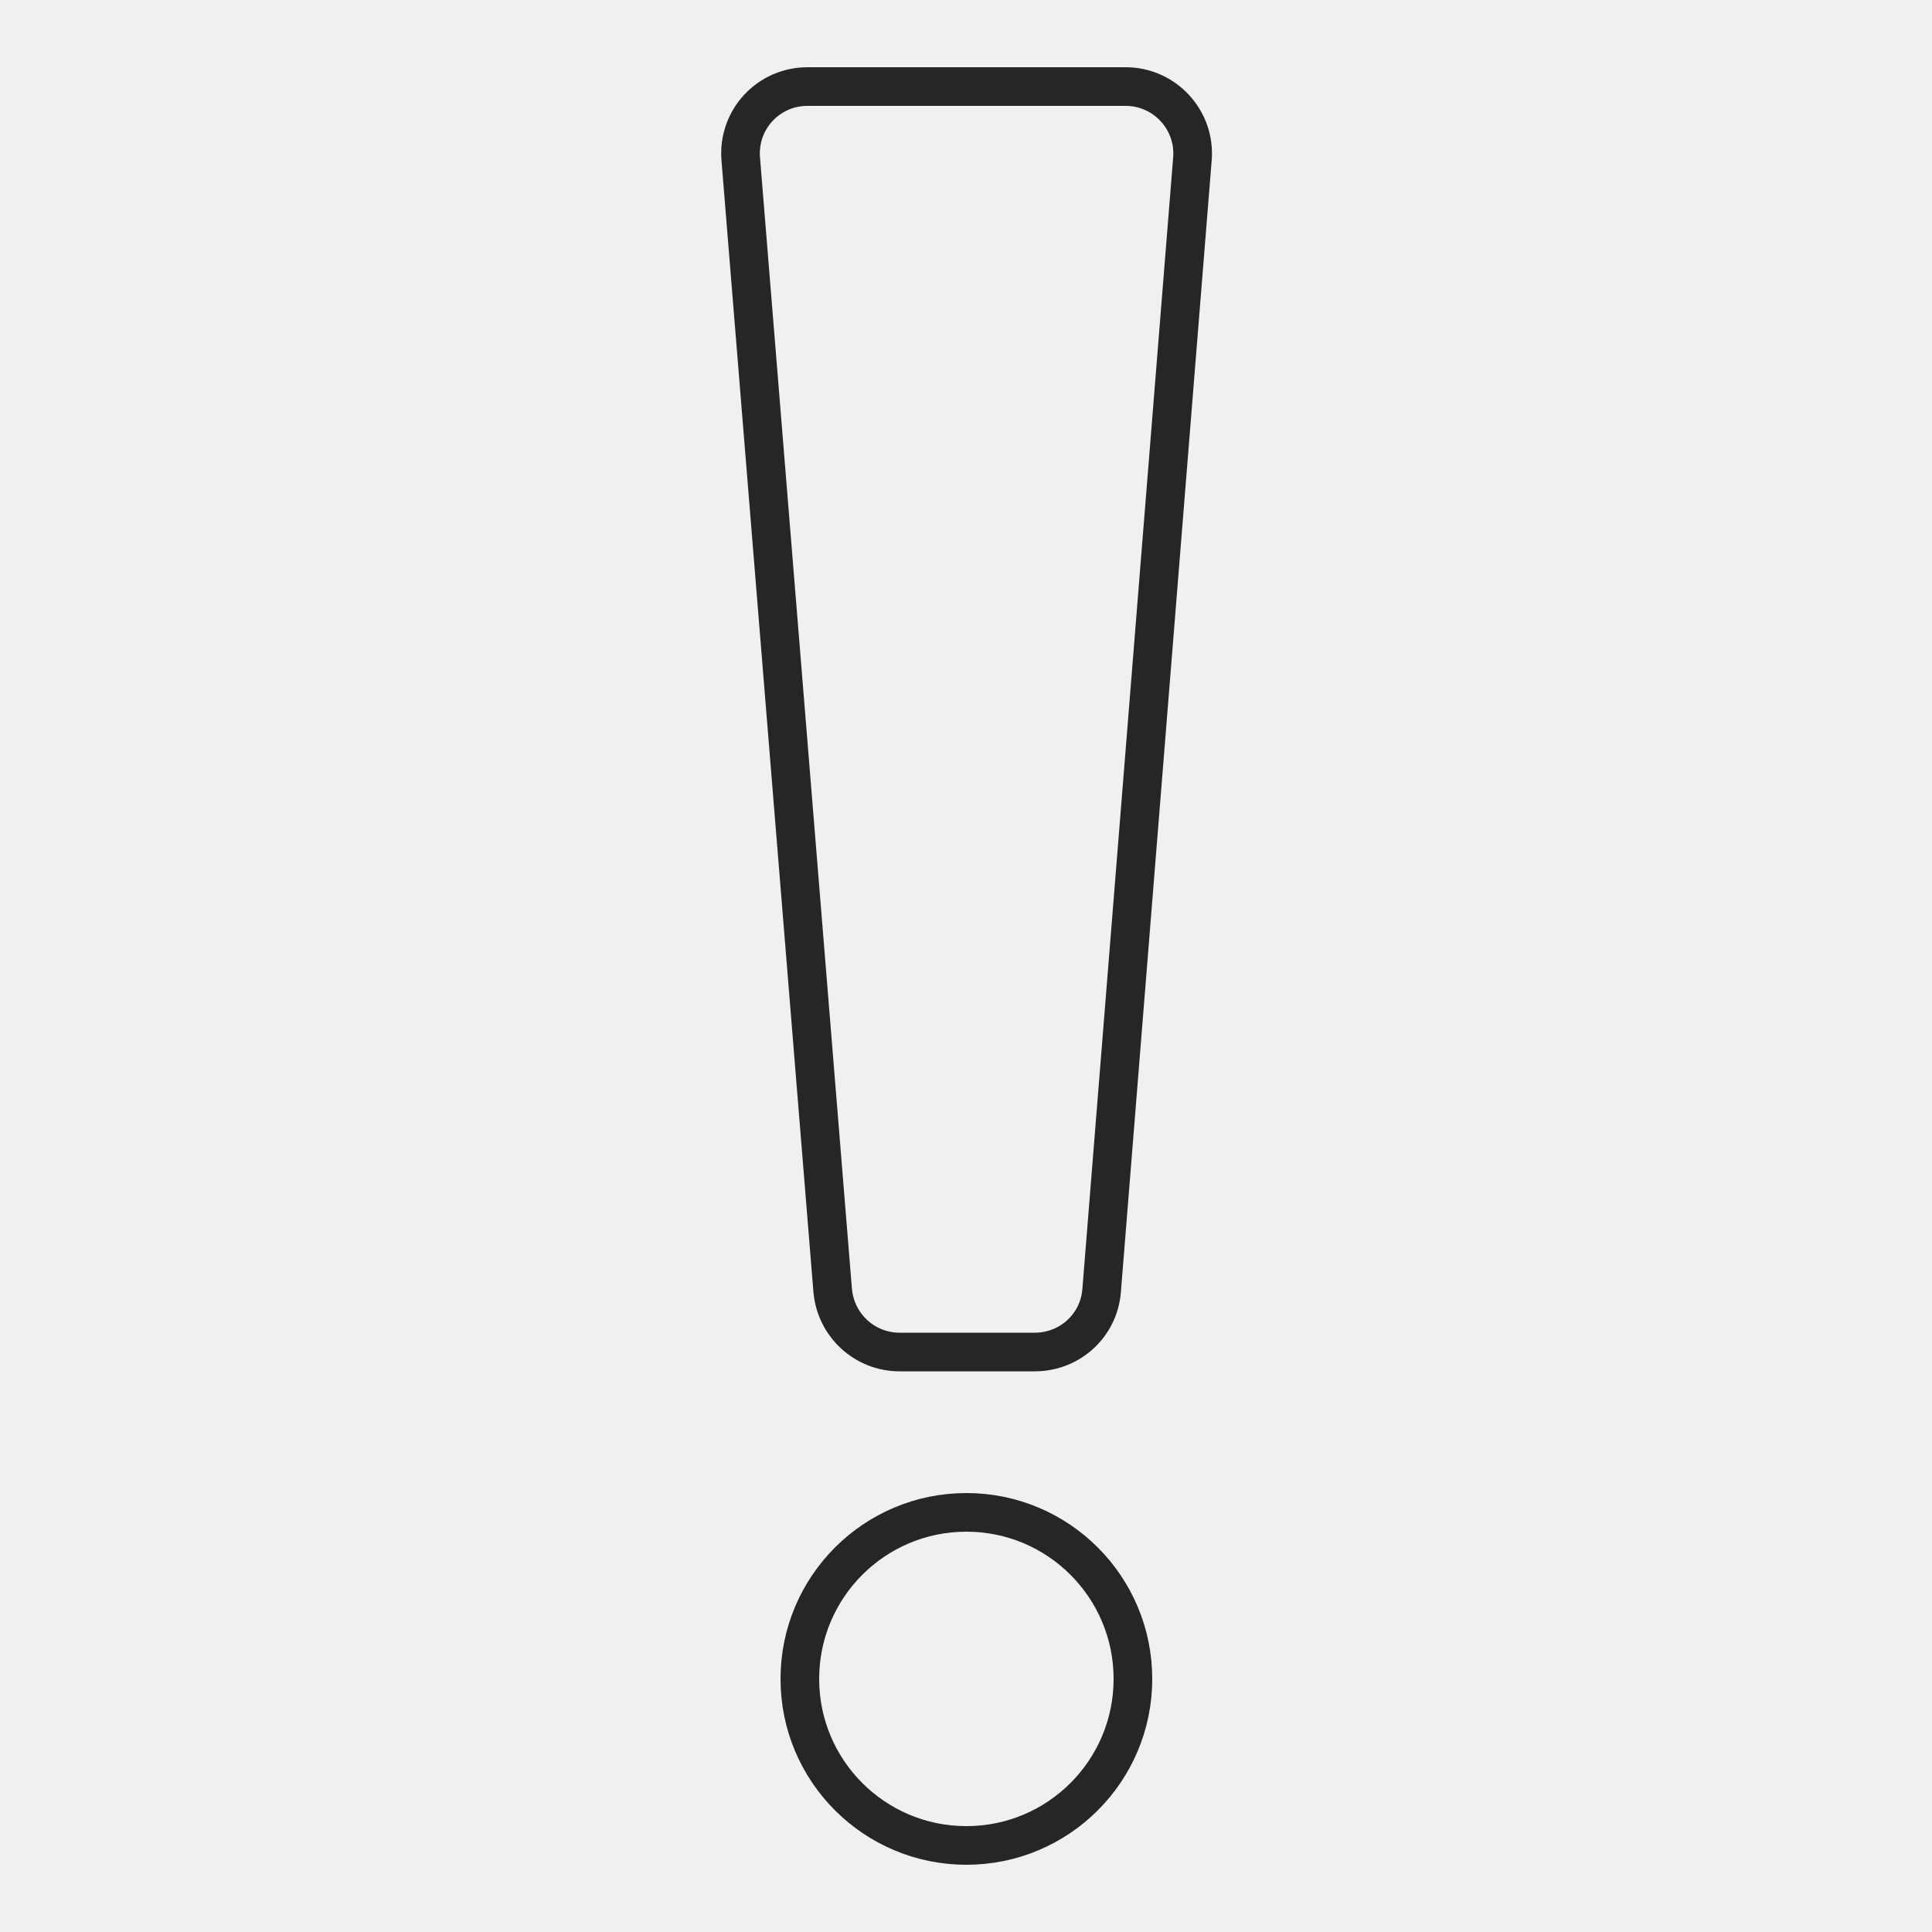
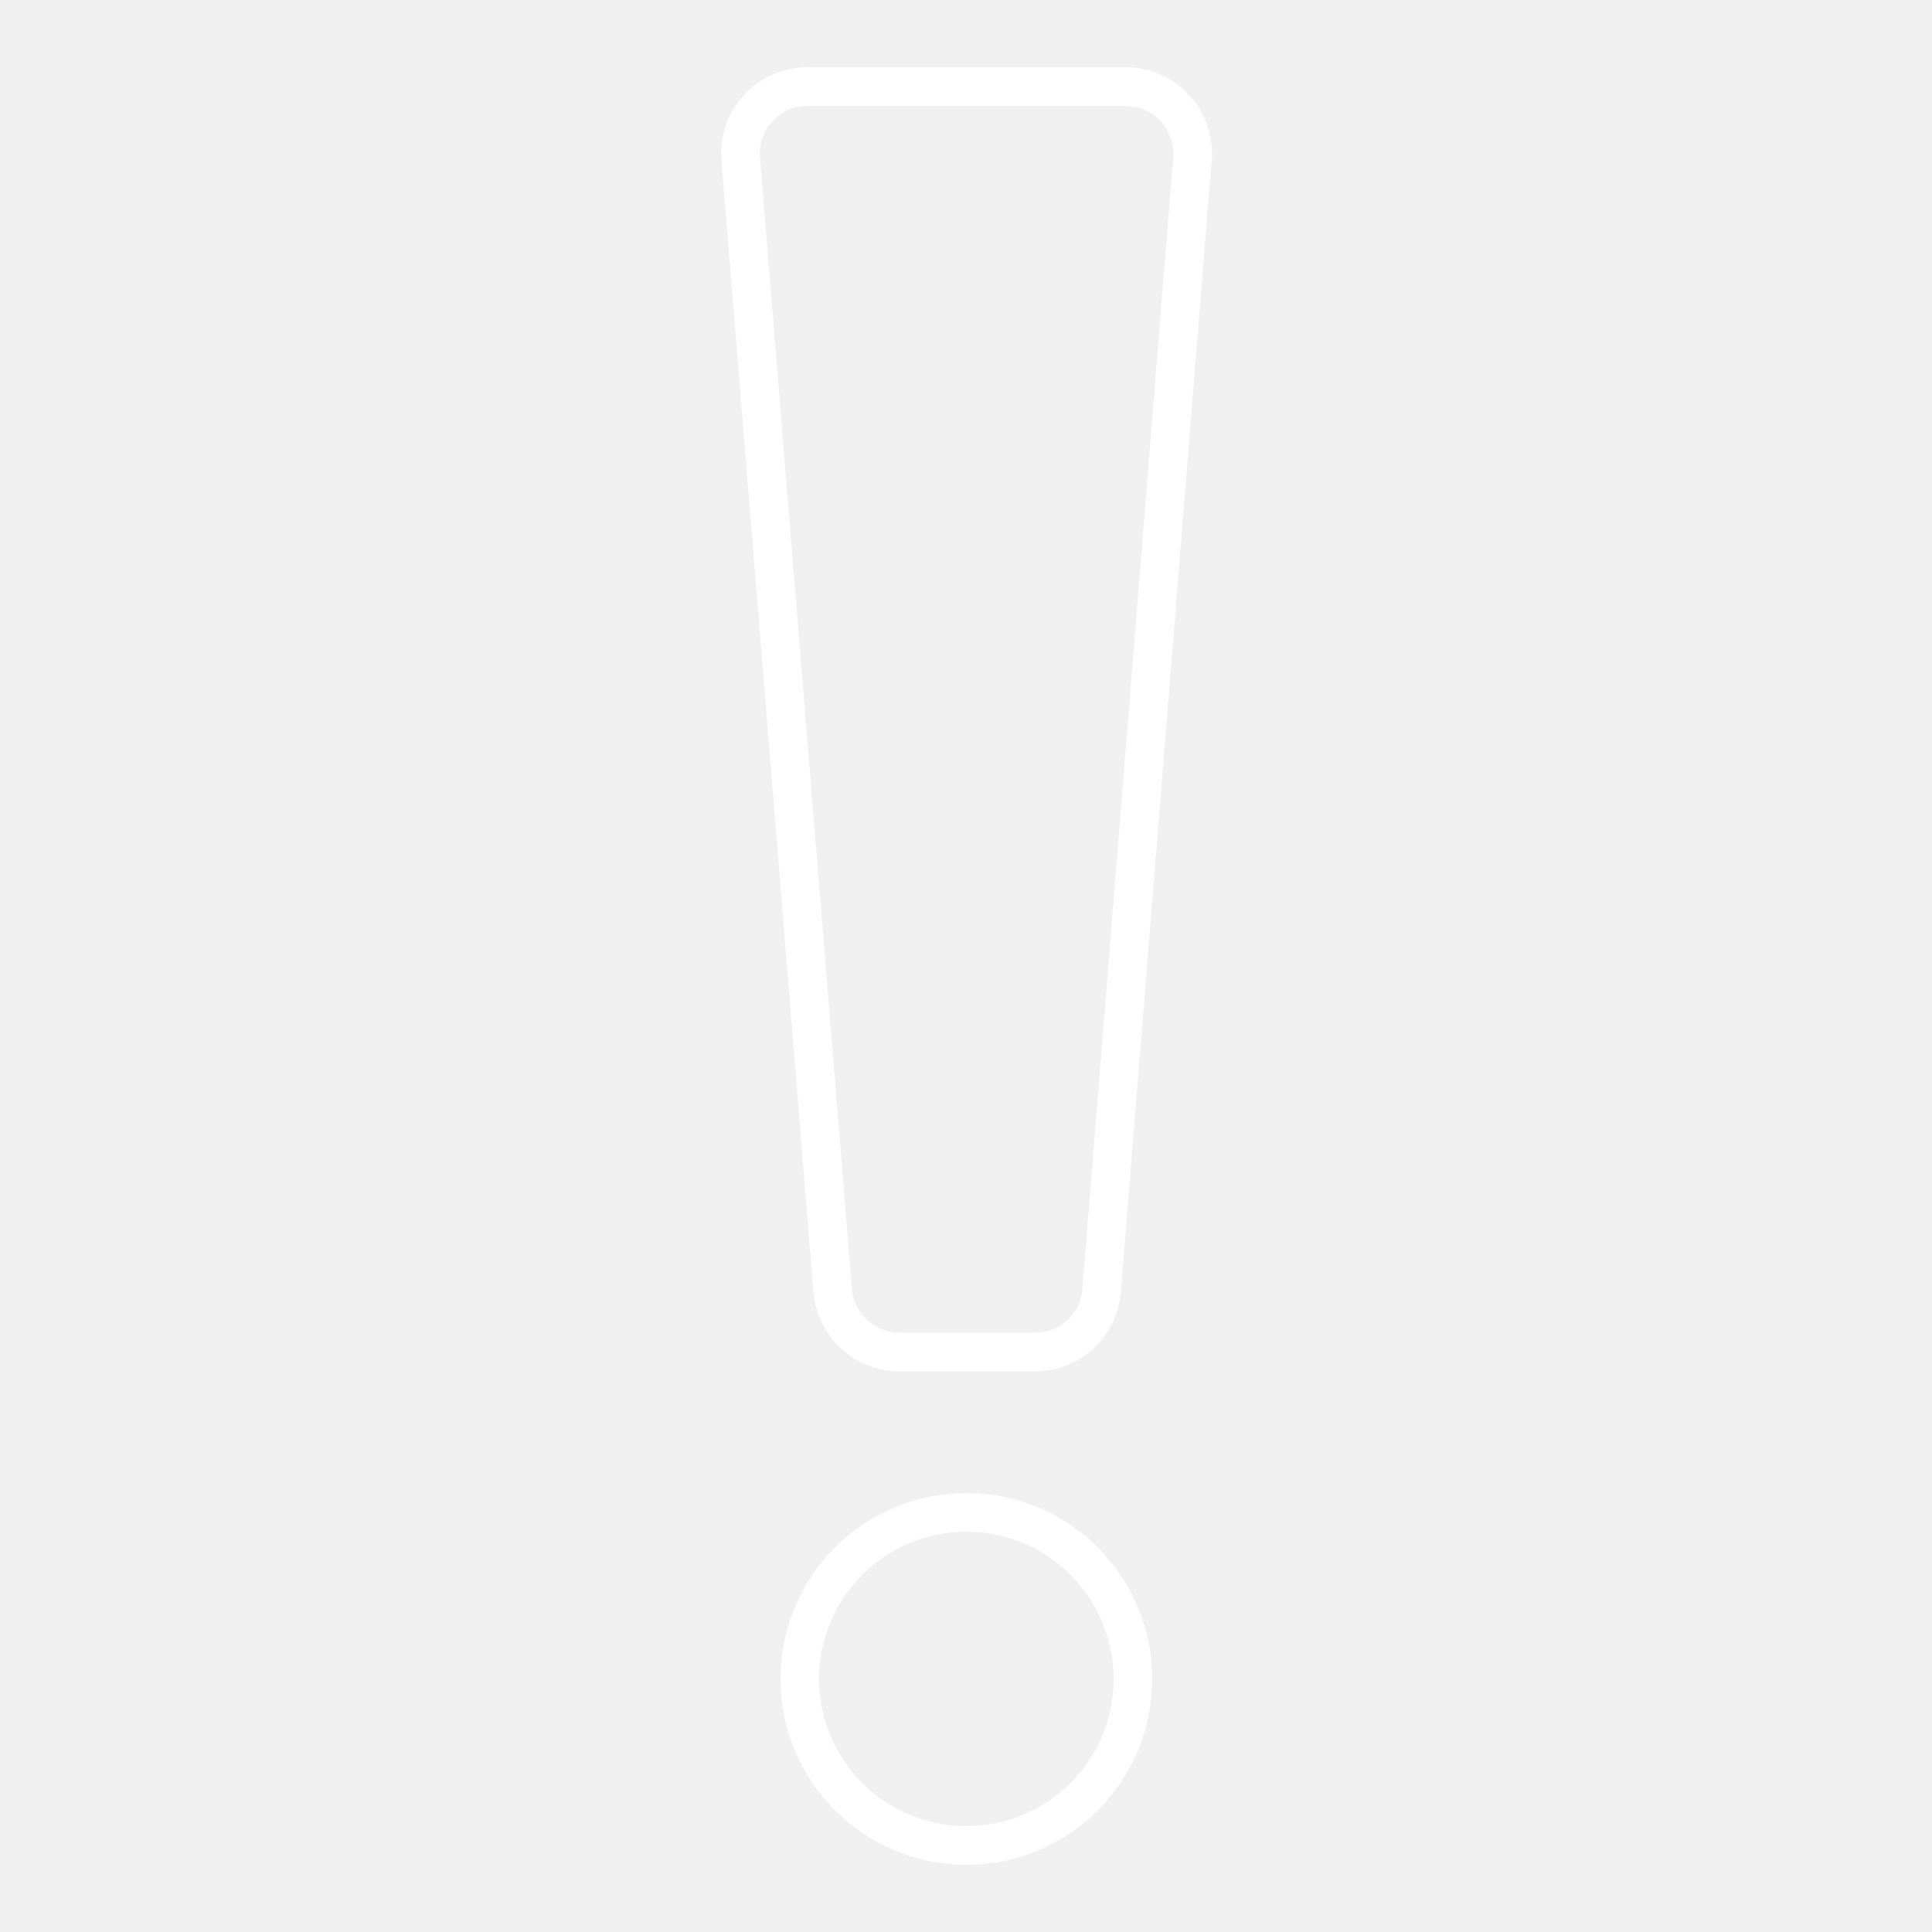
<svg xmlns="http://www.w3.org/2000/svg" id="uuid-92fe8be4-41db-4bb5-91c8-bcd717ec4f19" viewBox="0 0 50 50">
  <defs>
    <style>
-       .uuid-5c5201e9-9867-4910-a953-833d3bc7c63a{stroke-miterlimit:10;}
-       .uuid-5c5201e9-9867-4910-a953-833d3bc7c63a,.uuid-6bba5b9b-df80-4160-8c38-7aecc1686b87{fill:none;stroke:#262626;}
-       .uuid-6bba5b9b-df80-4160-8c38-7aecc1686b87{stroke-linejoin:round;}
+       .uuid-5c5201e9-9867-4910-a953-833d3bc7c63a {
+         stroke-miterlimit:10;
+       }
+       .uuid-5c5201e9-9867-4910-a953-833d3bc7c63a,
+       .uuid-6bba5b9b-df80-4160-8c38-7aecc1686b87 {
+         fill:none;
+         stroke:#fff;
+       }
+       .uuid-6bba5b9b-df80-4160-8c38-7aecc1686b87 {
+         stroke-linejoin:round;
+       }
    </style>
  </defs>
  <circle class="uuid-5c5201e9-9867-4910-a953-833d3bc7c63a" cx="25.01" cy="43.45" r="4.31" />
  <path class="uuid-6bba5b9b-df80-4160-8c38-7aecc1686b87" d="M26.78,34.99h-3.5c-.9,0-1.65-.69-1.73-1.59l-2.38-29.29c-.08-1.01,.71-1.87,1.73-1.87h8.23c1.01,0,1.81,.86,1.73,1.87l-2.35,29.29c-.07,.9-.82,1.59-1.73,1.59Z" />
</svg>
